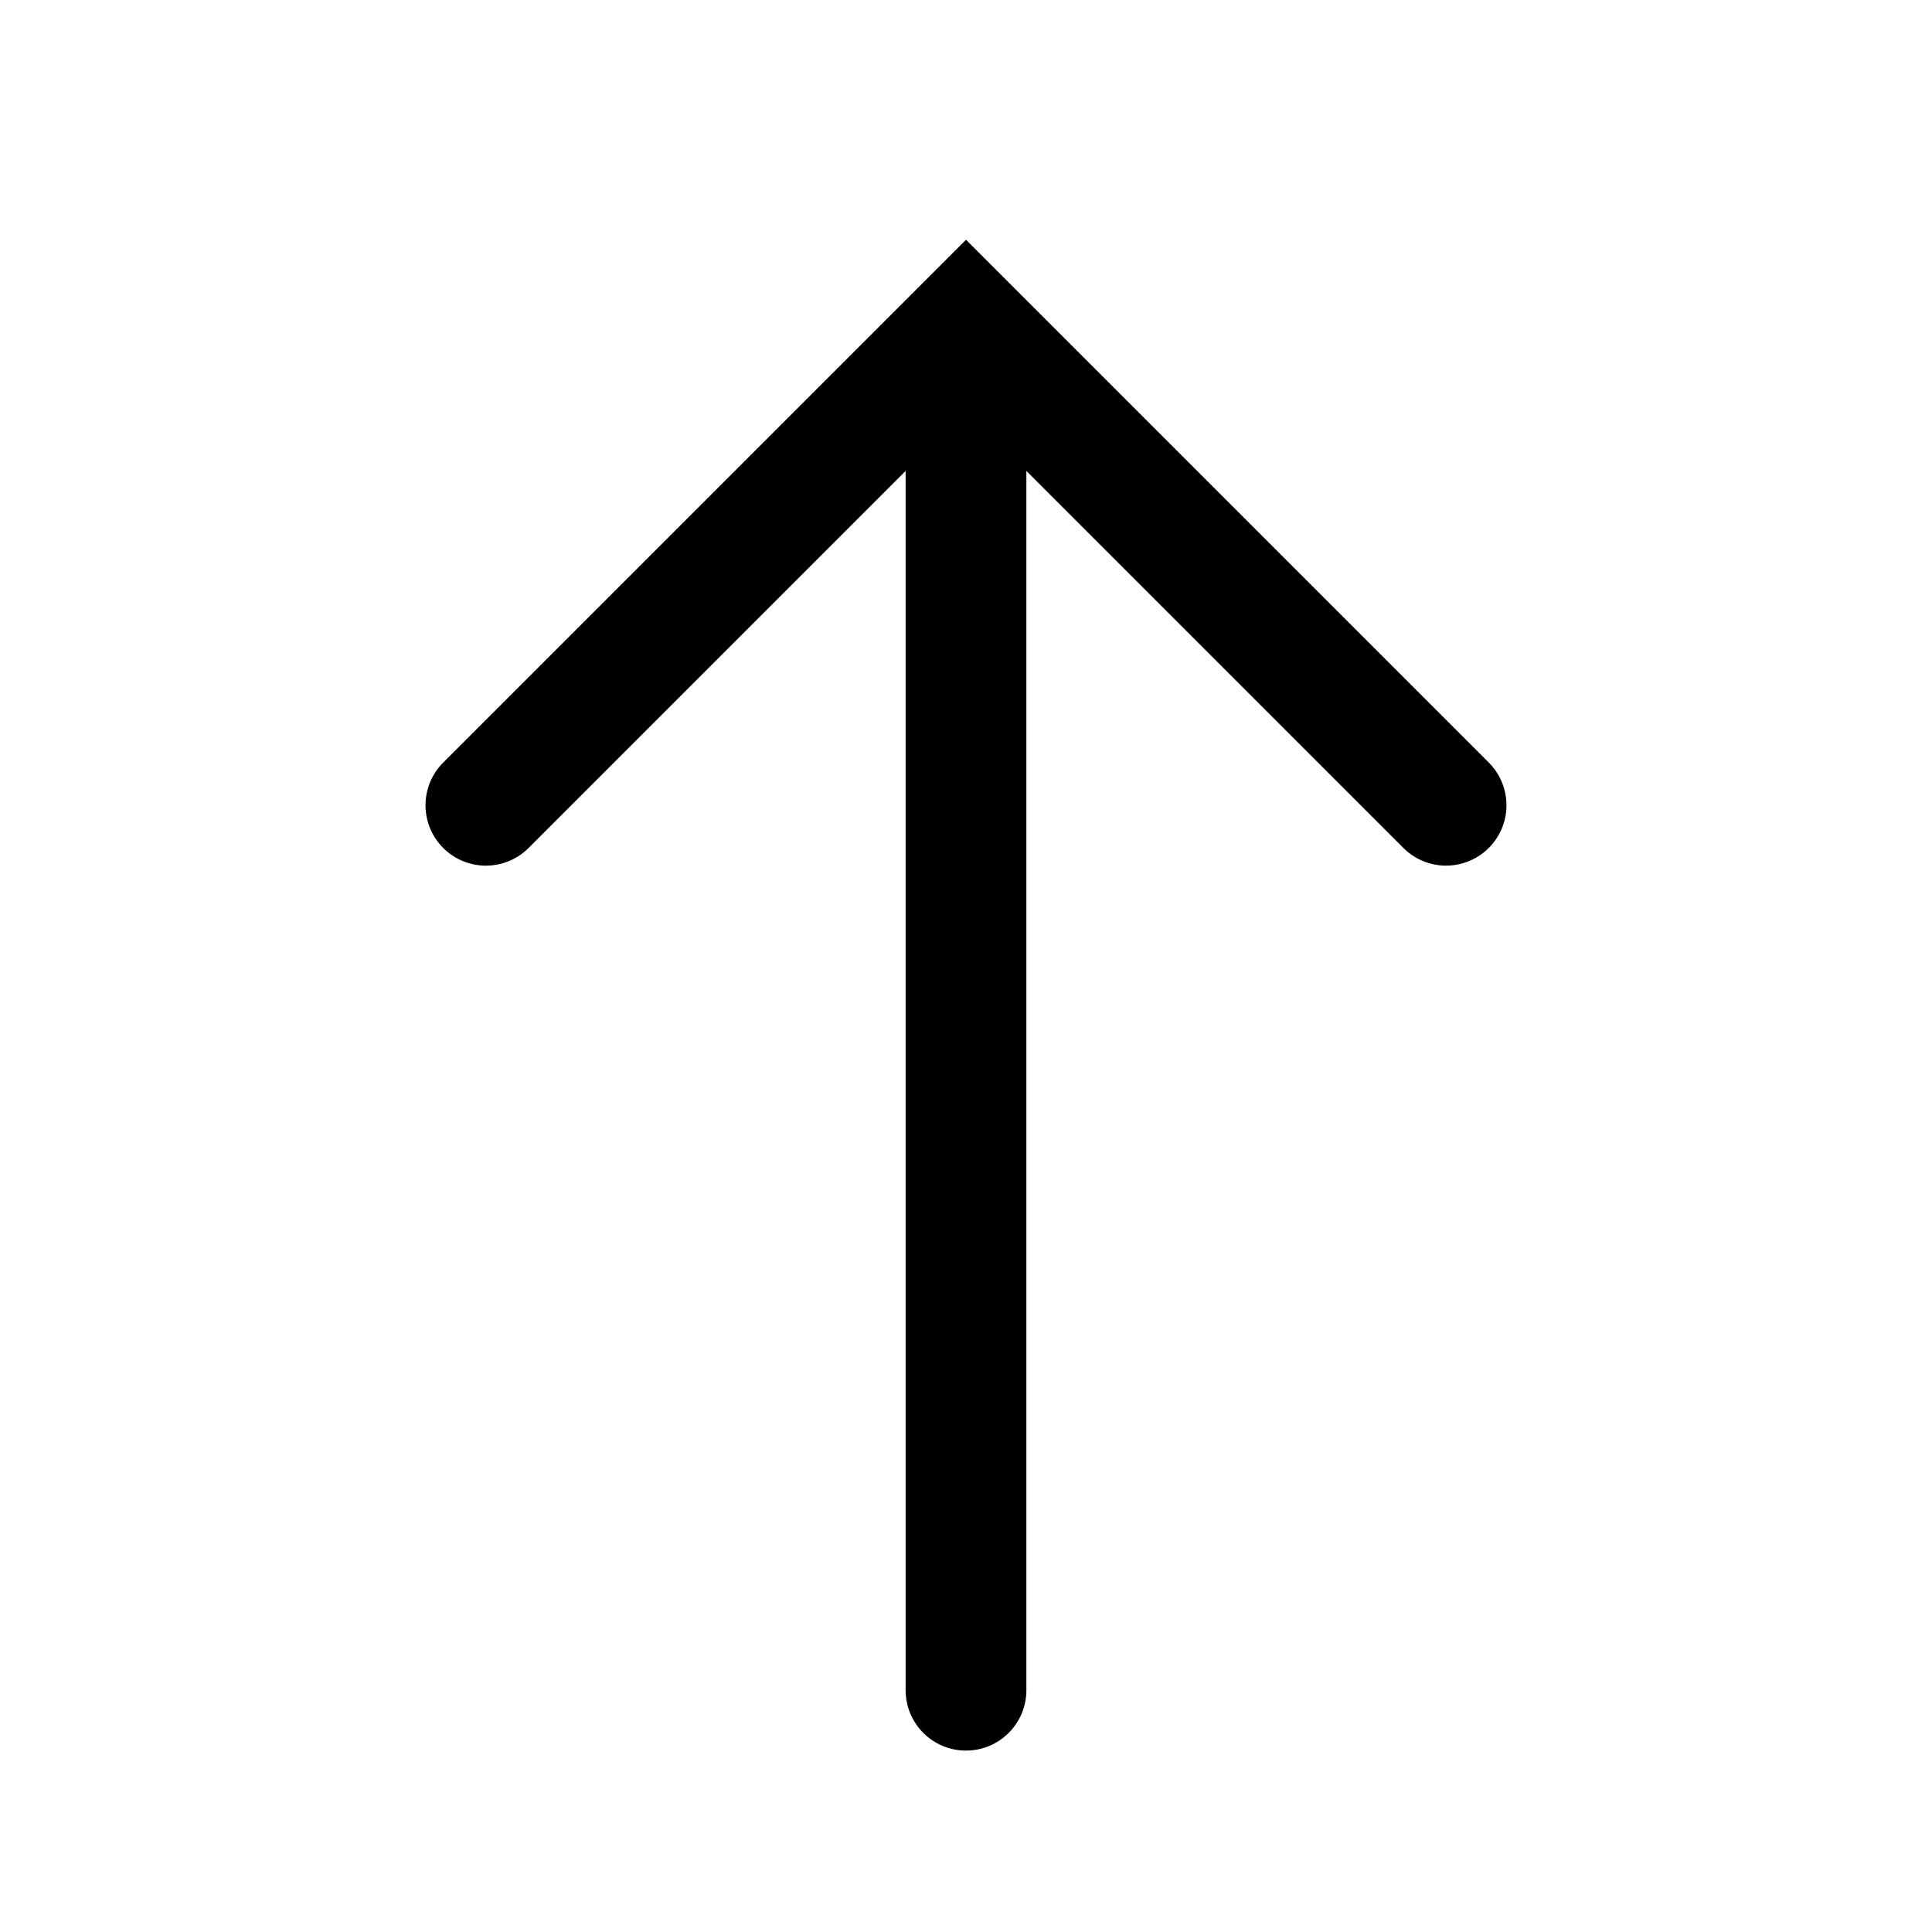
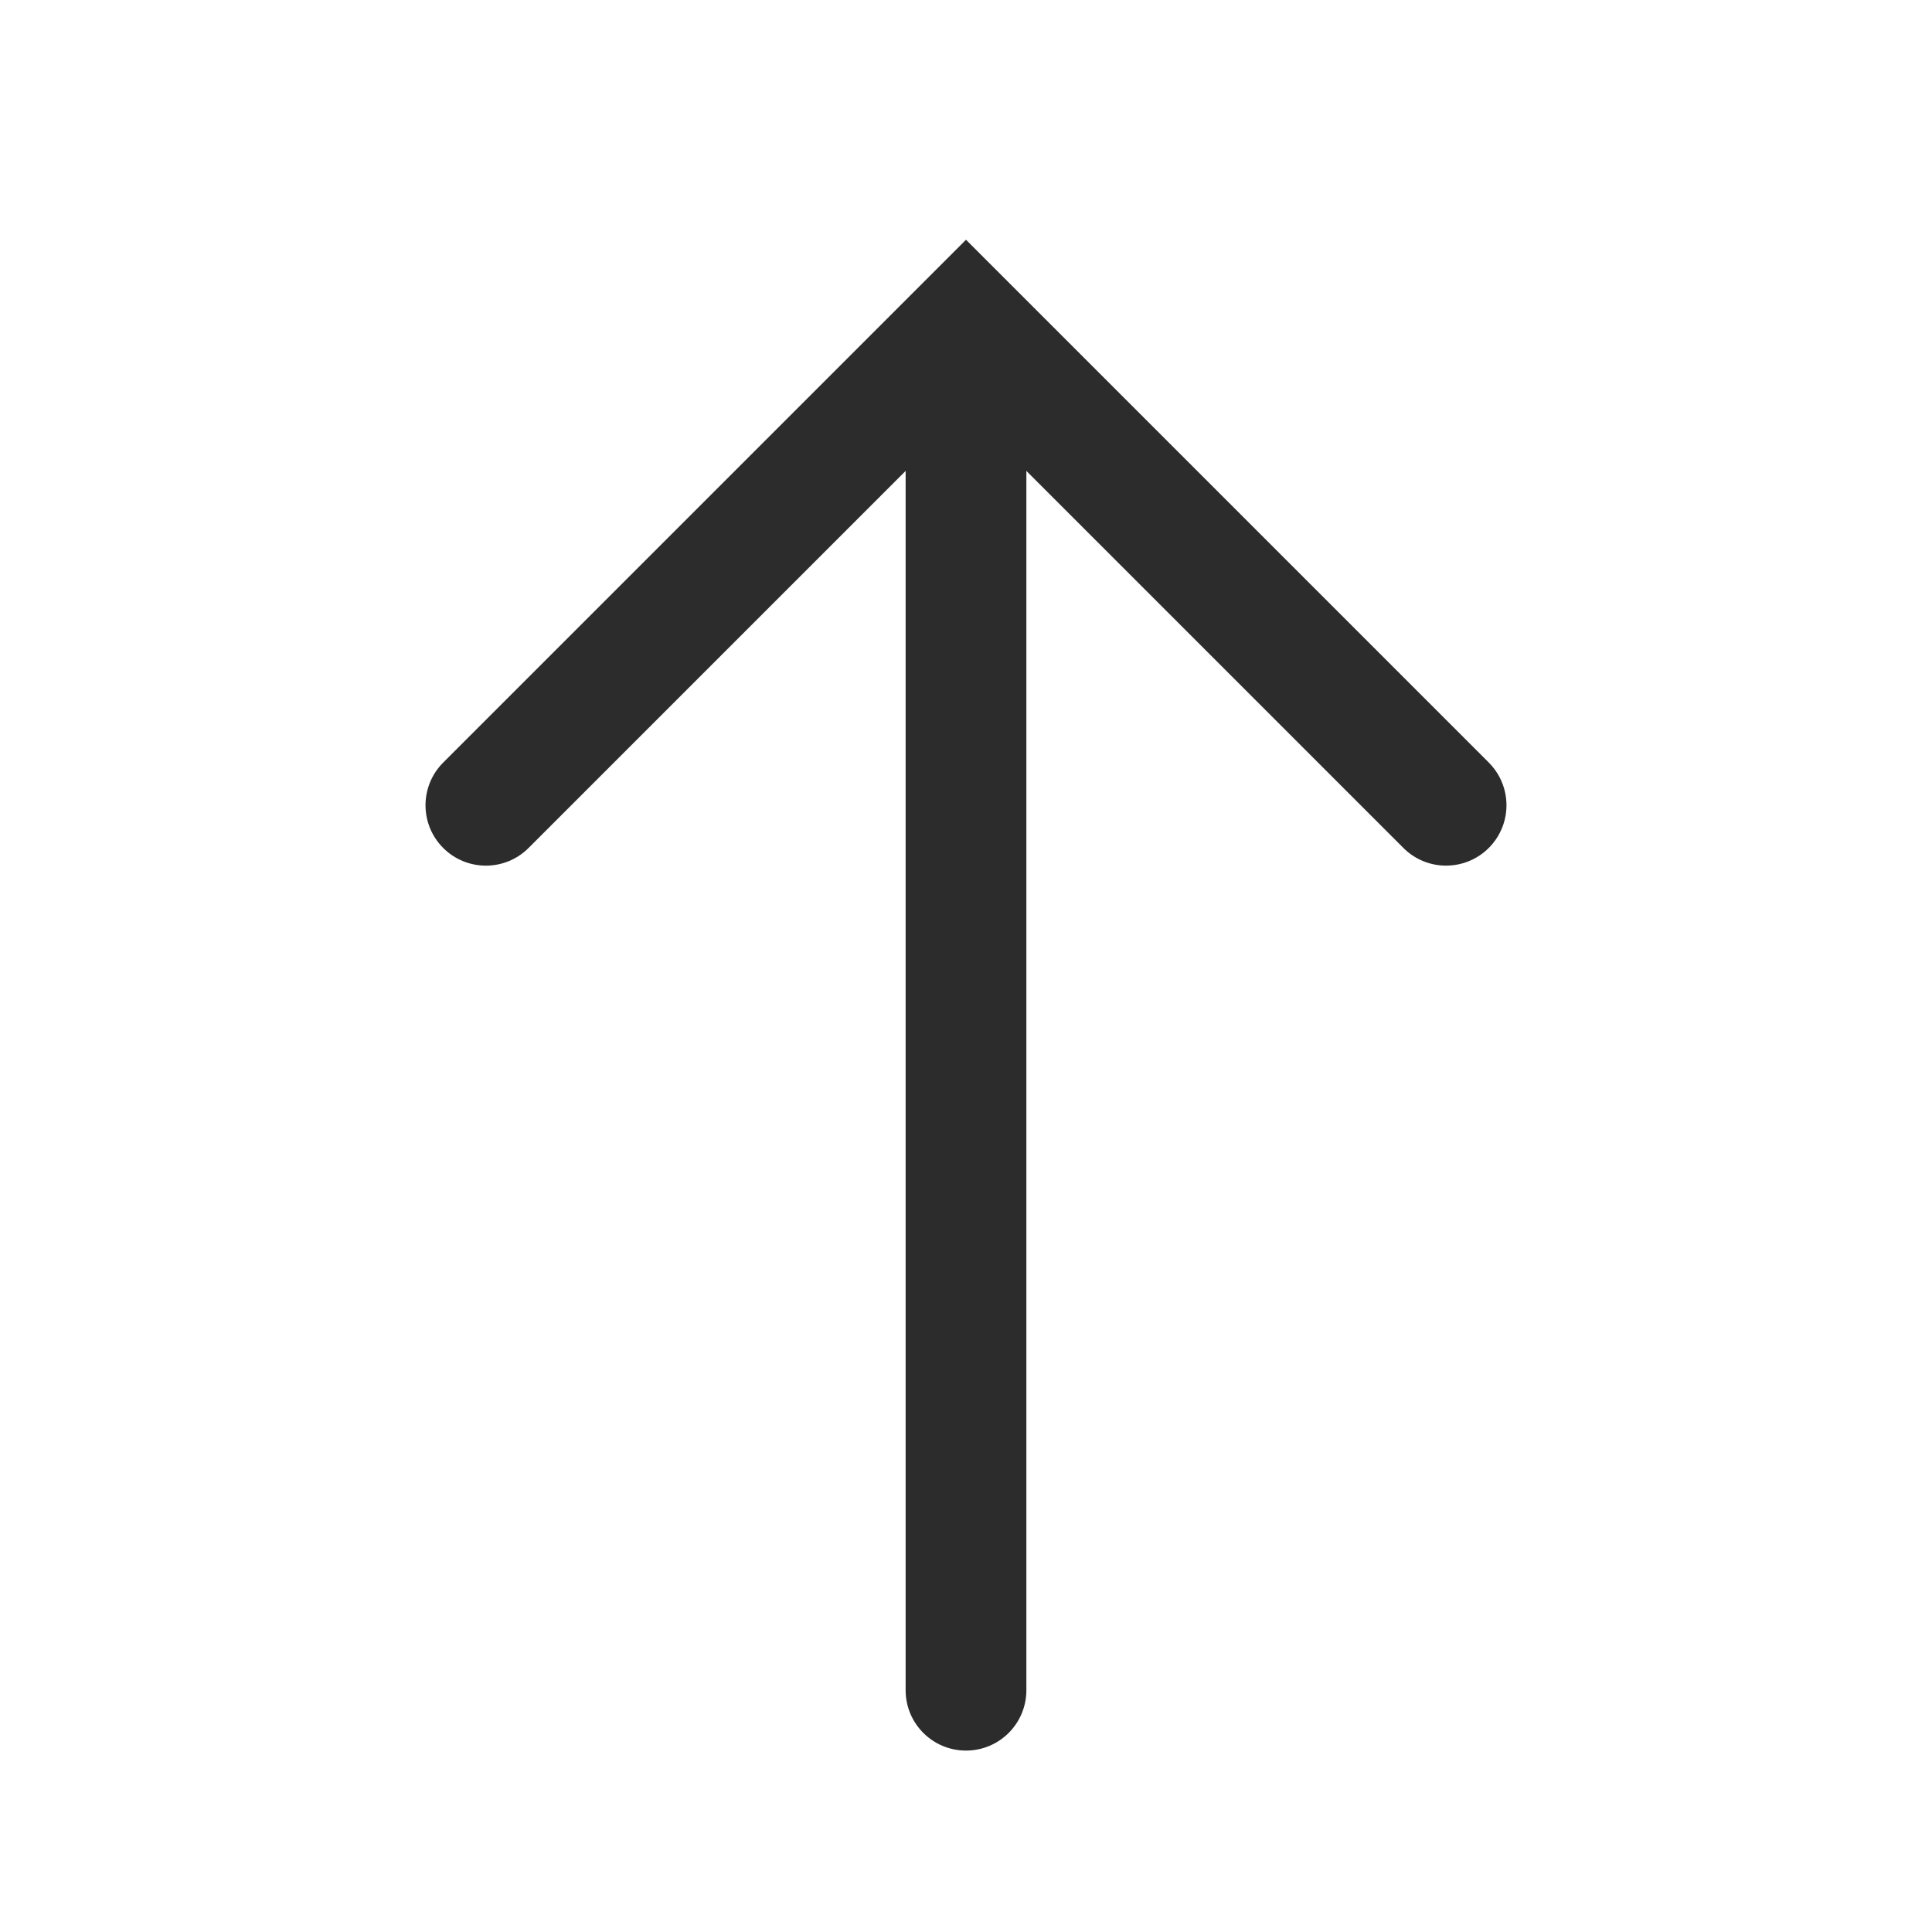
- <svg xmlns="http://www.w3.org/2000/svg" class="icon" viewBox="0 0 1024 1024" width="40" height="40">
-   <path d="M512 927.846A32 32 0 0 1 480 896V203.366a32 32 0 0 1 64 0V896a32 32 0 0 1-32 31.846z" fill="currentColor" />
-   <path d="M766.464 458.803a31.898 31.898 0 0 1-22.63-9.37L512 217.6 280.166 449.434a32 32 0 1 1-45.26-45.261L512 127.078l277.094 277.095a32 32 0 0 1-22.63 54.63z" fill="currentColor" />
+ <svg xmlns="http://www.w3.org/2000/svg" t="1719396465966" class="icon" viewBox="0 0 1024 1024" version="1.1" p-id="4247" width="40" height="40">
+   <path d="M512 927.846a32 32 0 0 1-32-31.846V203.366a32 32 0 0 1 64 0V896a32 32 0 0 1-32 31.846z" fill="#2C2C2C" p-id="4248" />
+   <path d="M766.464 458.803a31.898 31.898 0 0 1-22.63-9.37L512 217.6 280.166 449.434a32 32 0 1 1-45.261-45.261L512 127.078l277.094 277.094a32 32 0 0 1-22.63 54.63z" fill="#2C2C2C" p-id="4249" />
</svg>
